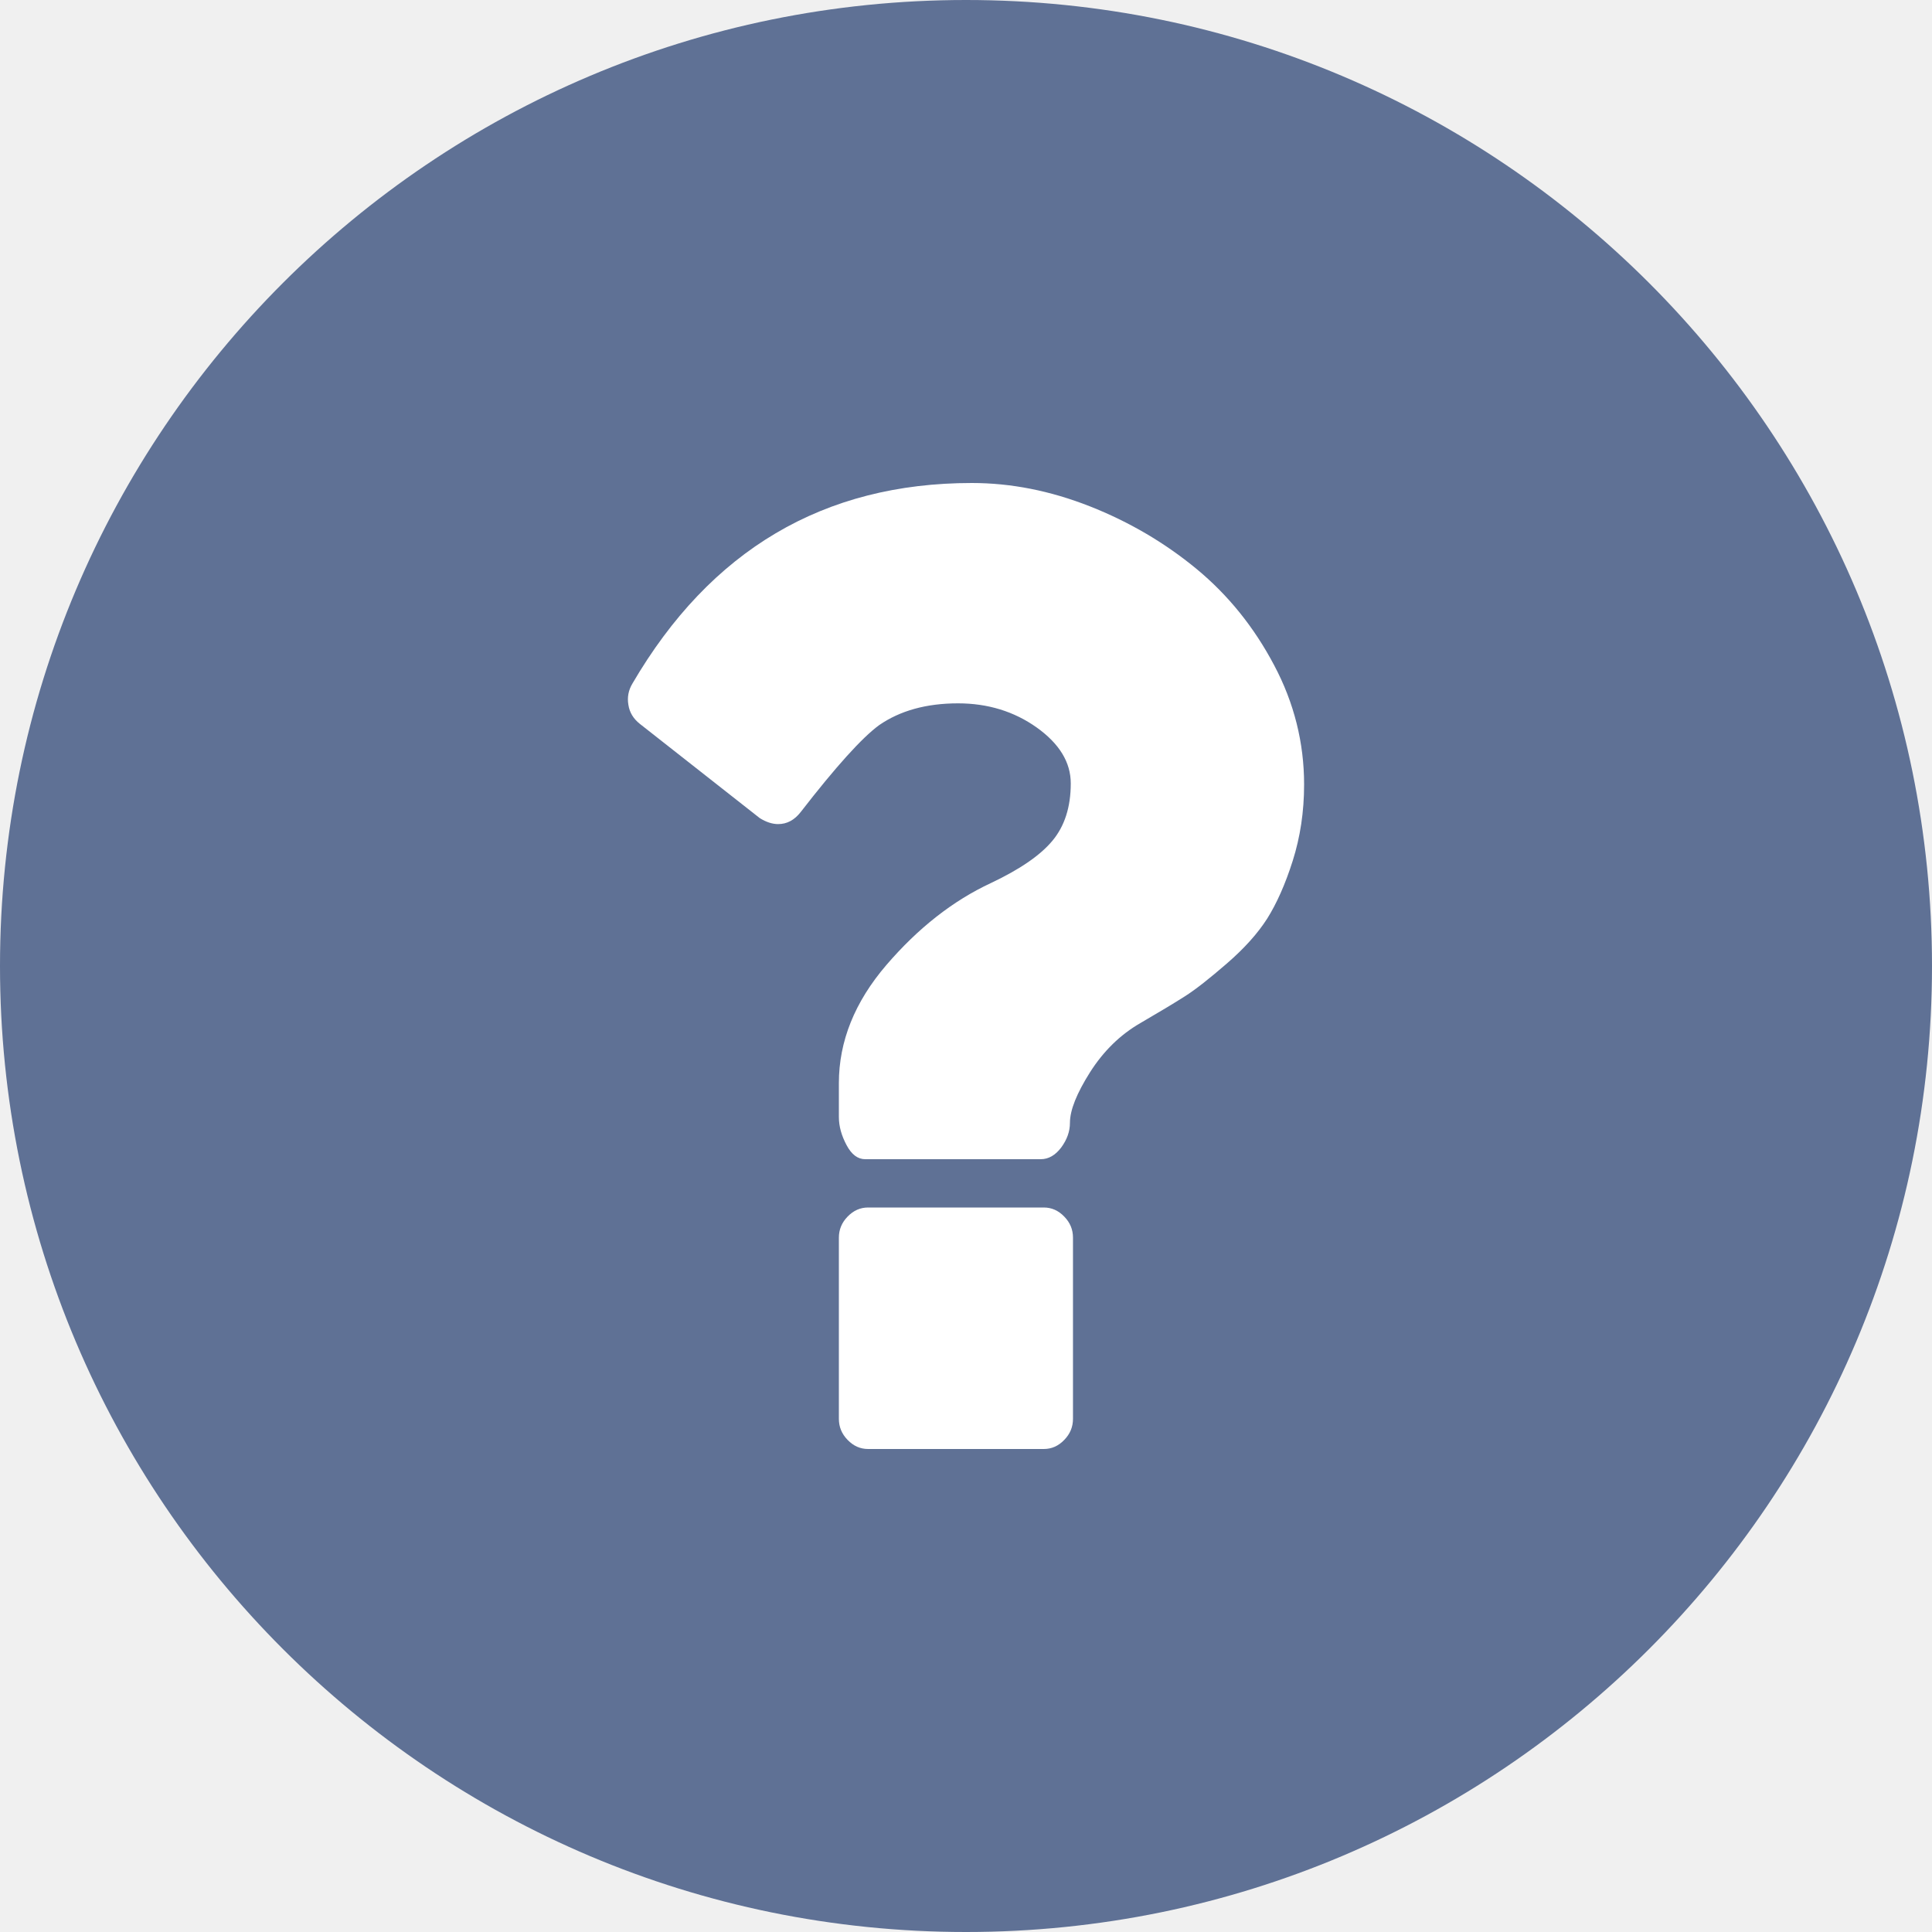
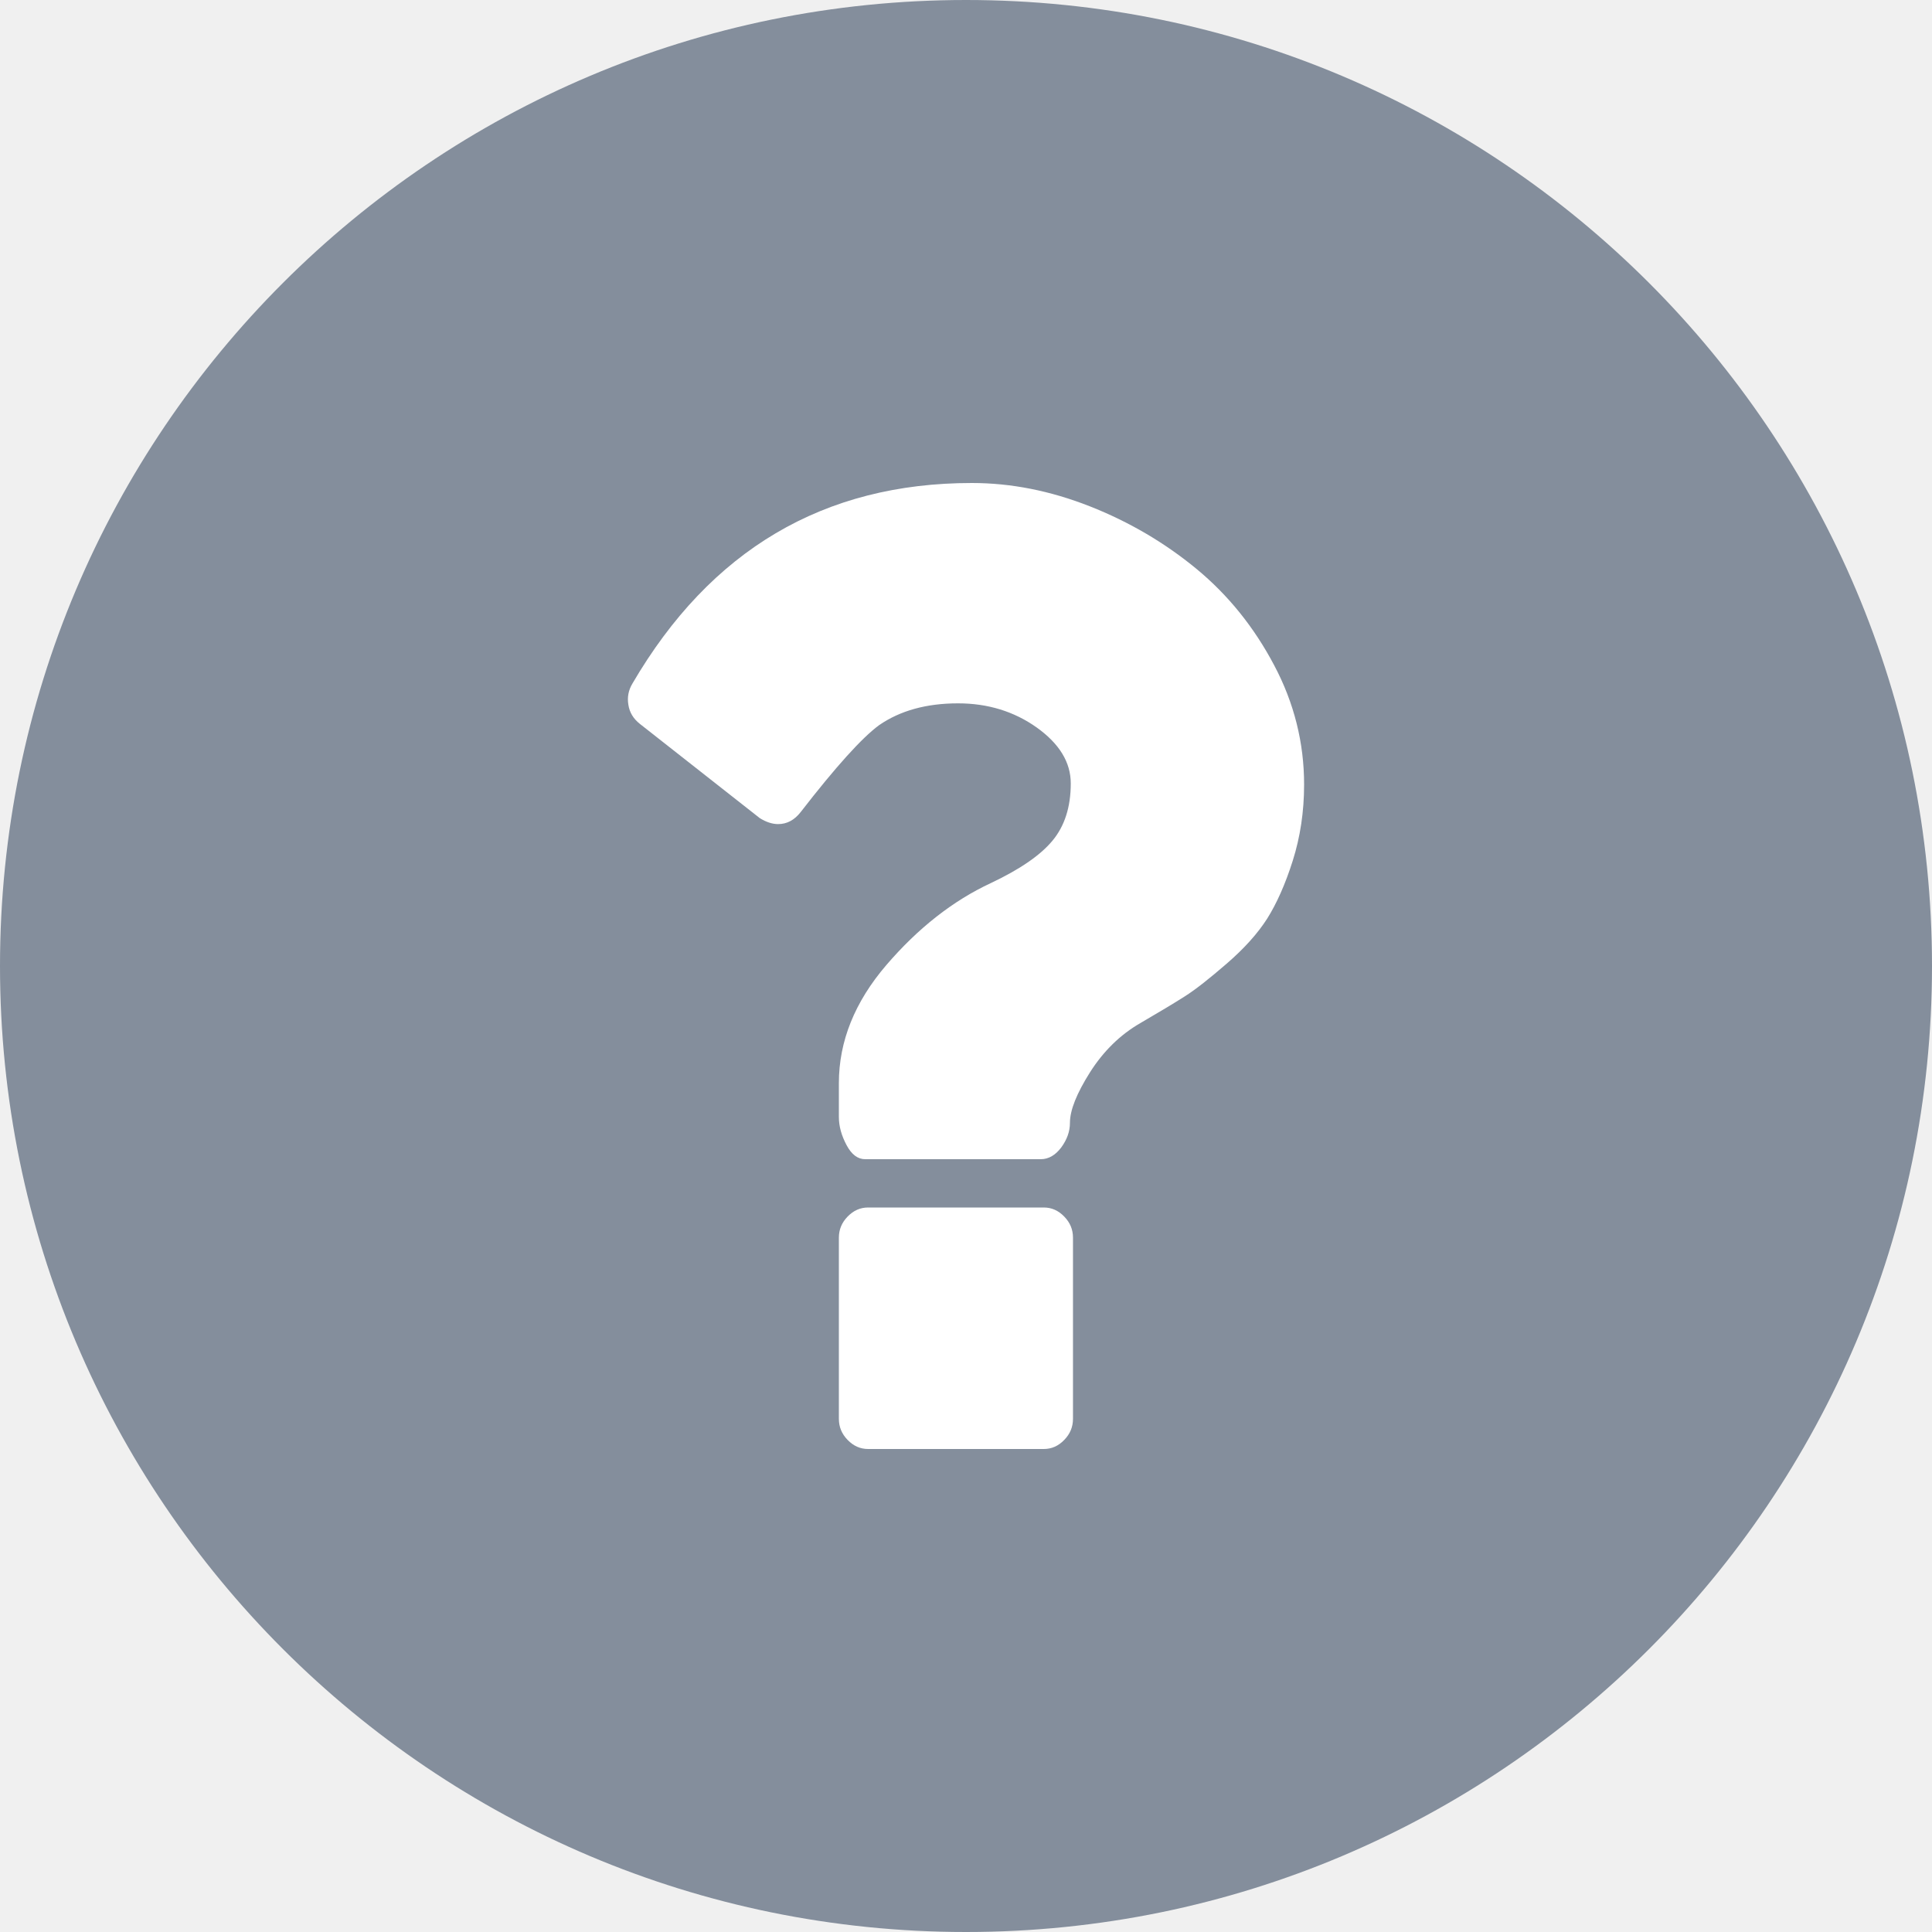
<svg xmlns="http://www.w3.org/2000/svg" width="40" height="40" viewBox="0 0 40 40" fill="none">
  <g id="ic/æªç¥token">
    <g id="ç¼ç» 2">
-       <circle id="æ¤­åå½¢" cx="20" cy="20" r="20" fill="#5F7195" />
+       <circle id="æ¤­åå½¢" cx="20" cy="20" r="20" fill="#848e9c" />
    </g>
    <path id="å½¢ç¶" fill-rule="evenodd" clip-rule="evenodd" d="M27 16.242C27 16.805 26.92 17.33 26.765 17.82C26.61 18.31 26.431 18.707 26.237 19.017C26.038 19.328 25.762 19.635 25.401 19.948C25.04 20.26 24.752 20.488 24.531 20.628C24.308 20.77 24.003 20.953 23.608 21.183C23.194 21.422 22.848 21.76 22.569 22.198C22.293 22.635 22.152 22.983 22.152 23.247C22.152 23.425 22.092 23.593 21.971 23.758C21.85 23.918 21.709 24 21.547 24H17.913C17.76 24 17.632 23.905 17.528 23.71C17.424 23.515 17.368 23.323 17.368 23.125V22.425C17.368 21.56 17.695 20.745 18.351 19.98C19.008 19.215 19.73 18.648 20.517 18.282C21.113 18 21.537 17.71 21.789 17.407C22.041 17.105 22.169 16.71 22.169 16.22C22.169 15.783 21.934 15.398 21.464 15.062C20.997 14.73 20.452 14.562 19.836 14.562C19.18 14.562 18.635 14.713 18.199 15.015C17.845 15.275 17.302 15.877 16.578 16.812C16.447 16.98 16.292 17.062 16.11 17.062C15.989 17.062 15.861 17.02 15.73 16.938L13.245 14.985C13.114 14.88 13.034 14.752 13.01 14.592C12.983 14.435 13.012 14.29 13.092 14.155C14.708 11.387 17.053 10 20.122 10C20.931 10 21.743 10.16 22.562 10.482C23.381 10.805 24.117 11.238 24.774 11.78C25.43 12.322 25.966 12.988 26.38 13.773C26.794 14.553 27 15.38 27 16.242V16.242ZM22.215 25.625V29.375C22.215 29.543 22.155 29.688 22.034 29.812C21.913 29.938 21.772 30 21.61 30H17.974C17.811 30 17.671 29.938 17.549 29.812C17.428 29.688 17.368 29.543 17.368 29.375V25.625C17.368 25.457 17.428 25.312 17.549 25.188C17.671 25.062 17.811 25 17.974 25H21.61C21.772 25 21.913 25.062 22.034 25.188C22.155 25.312 22.215 25.455 22.215 25.625Z" fill="white" />
  </g>
</svg>
